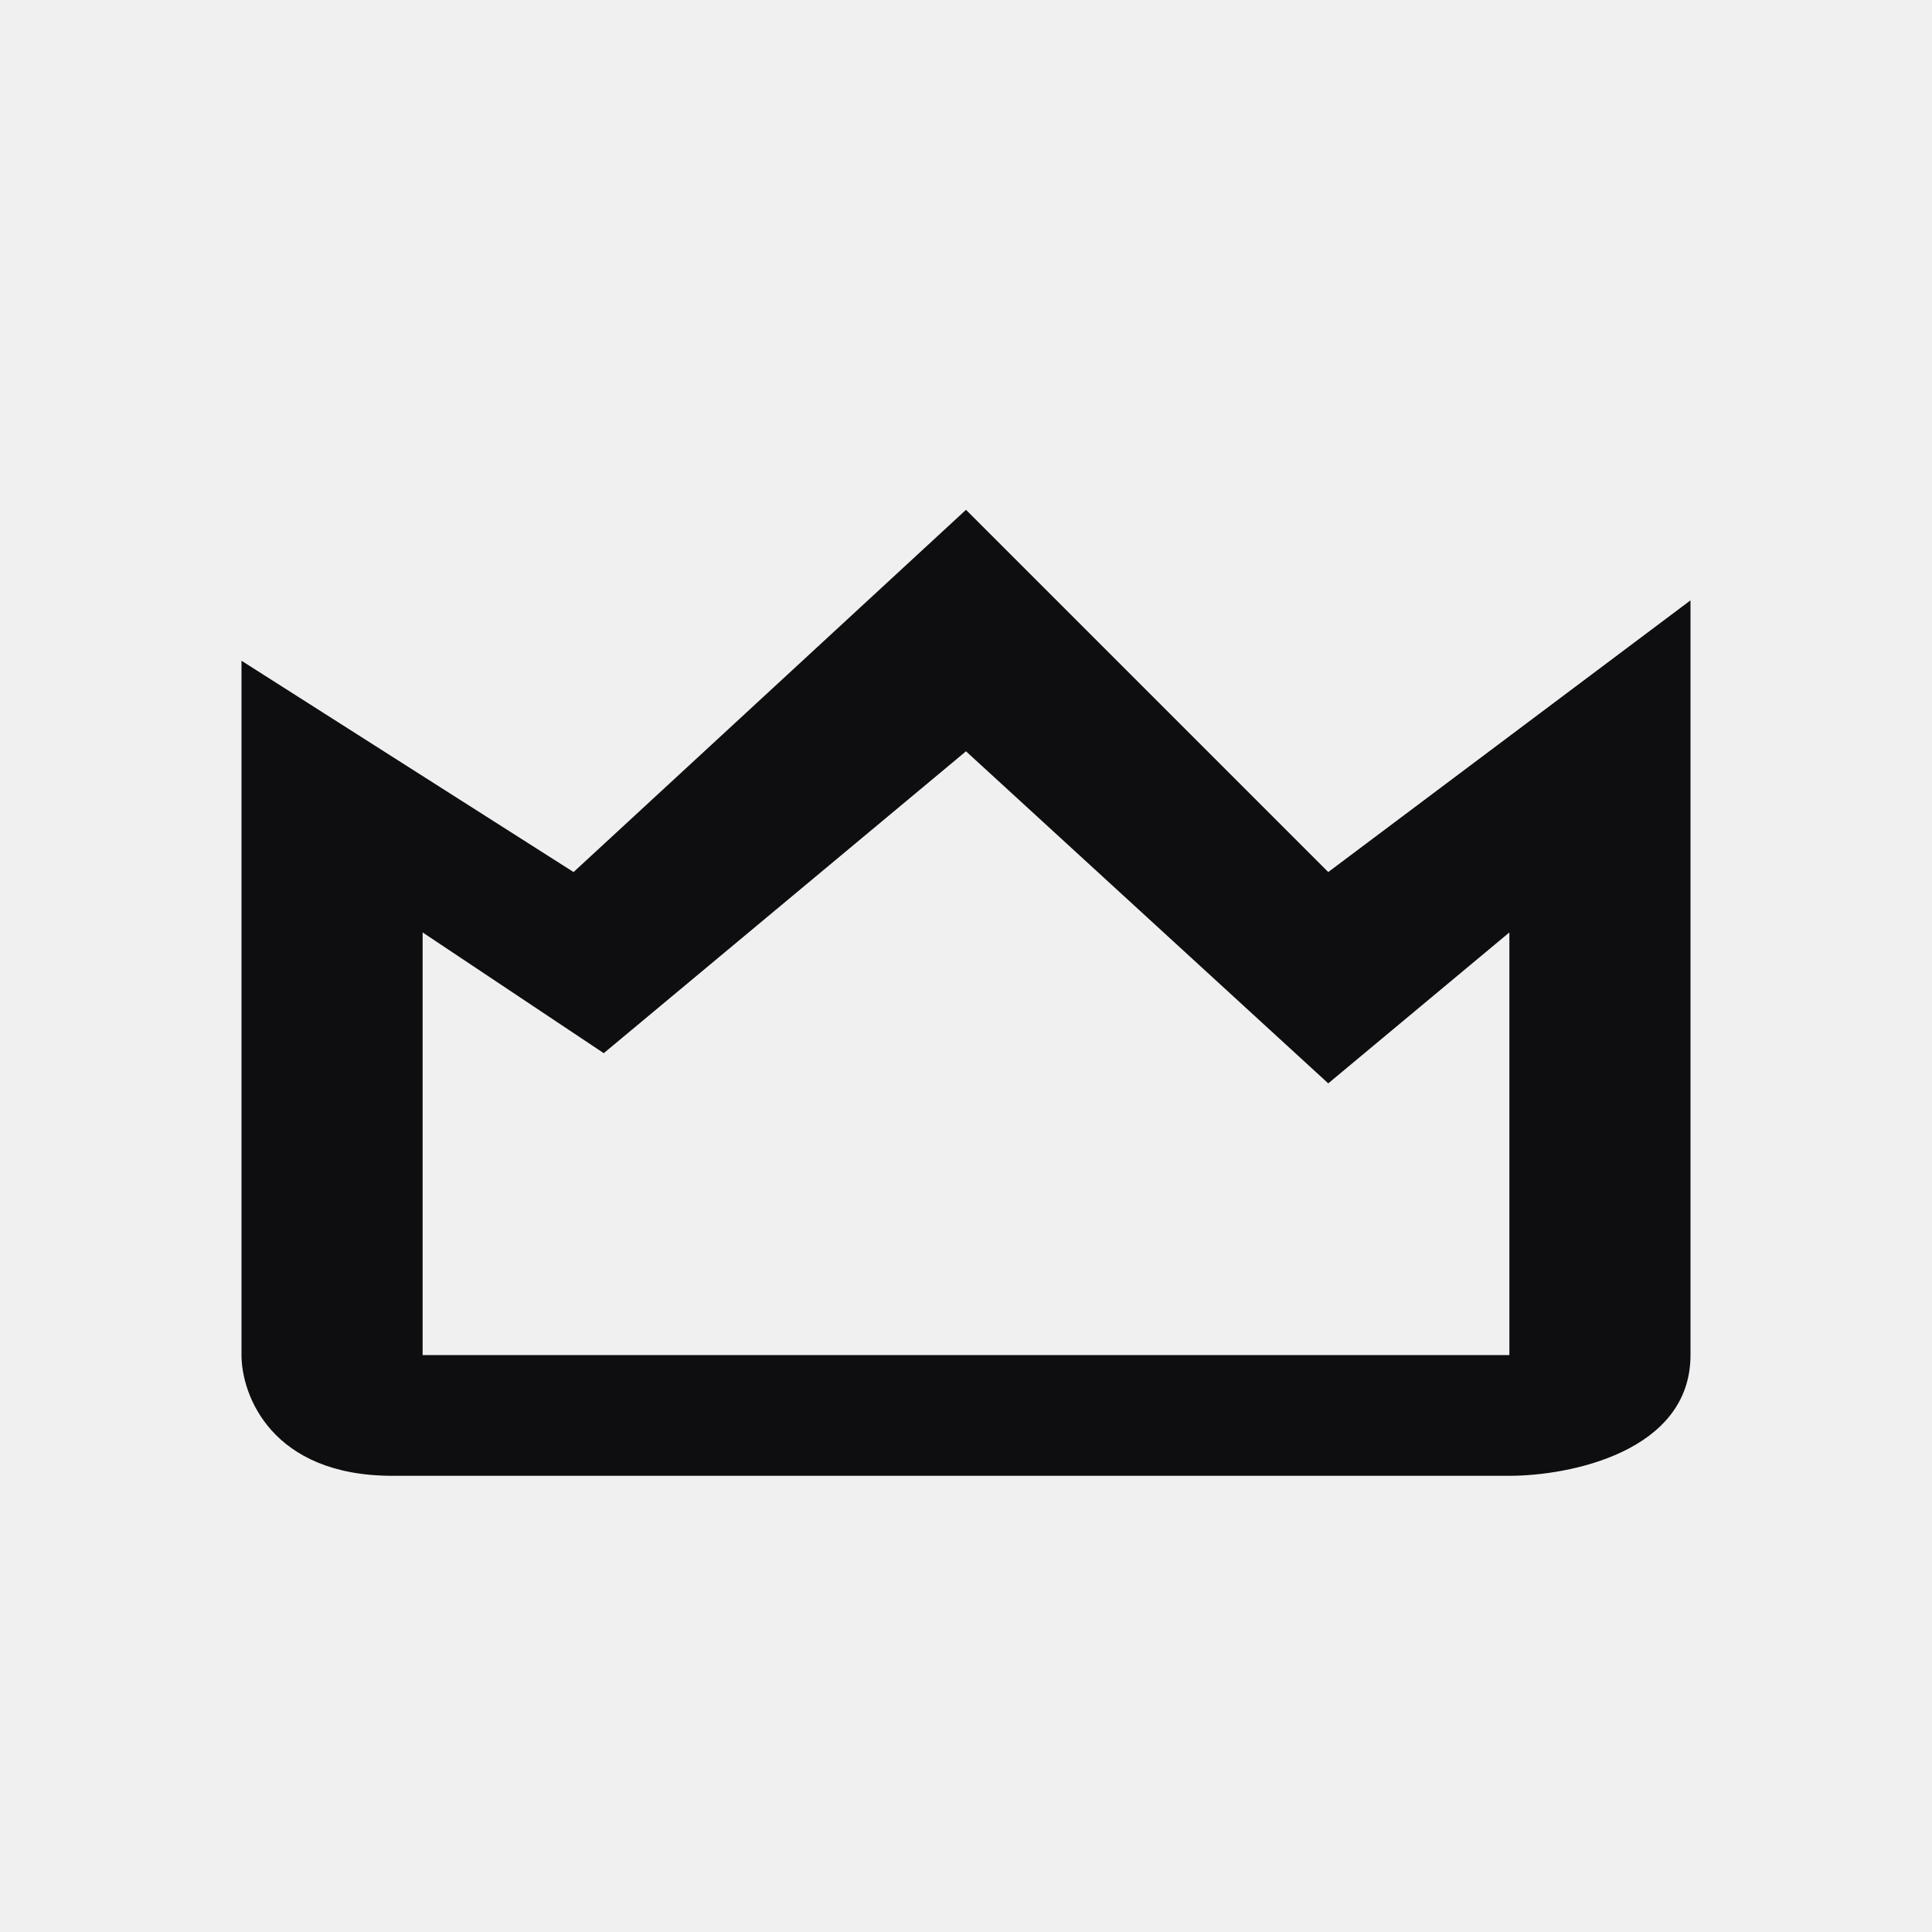
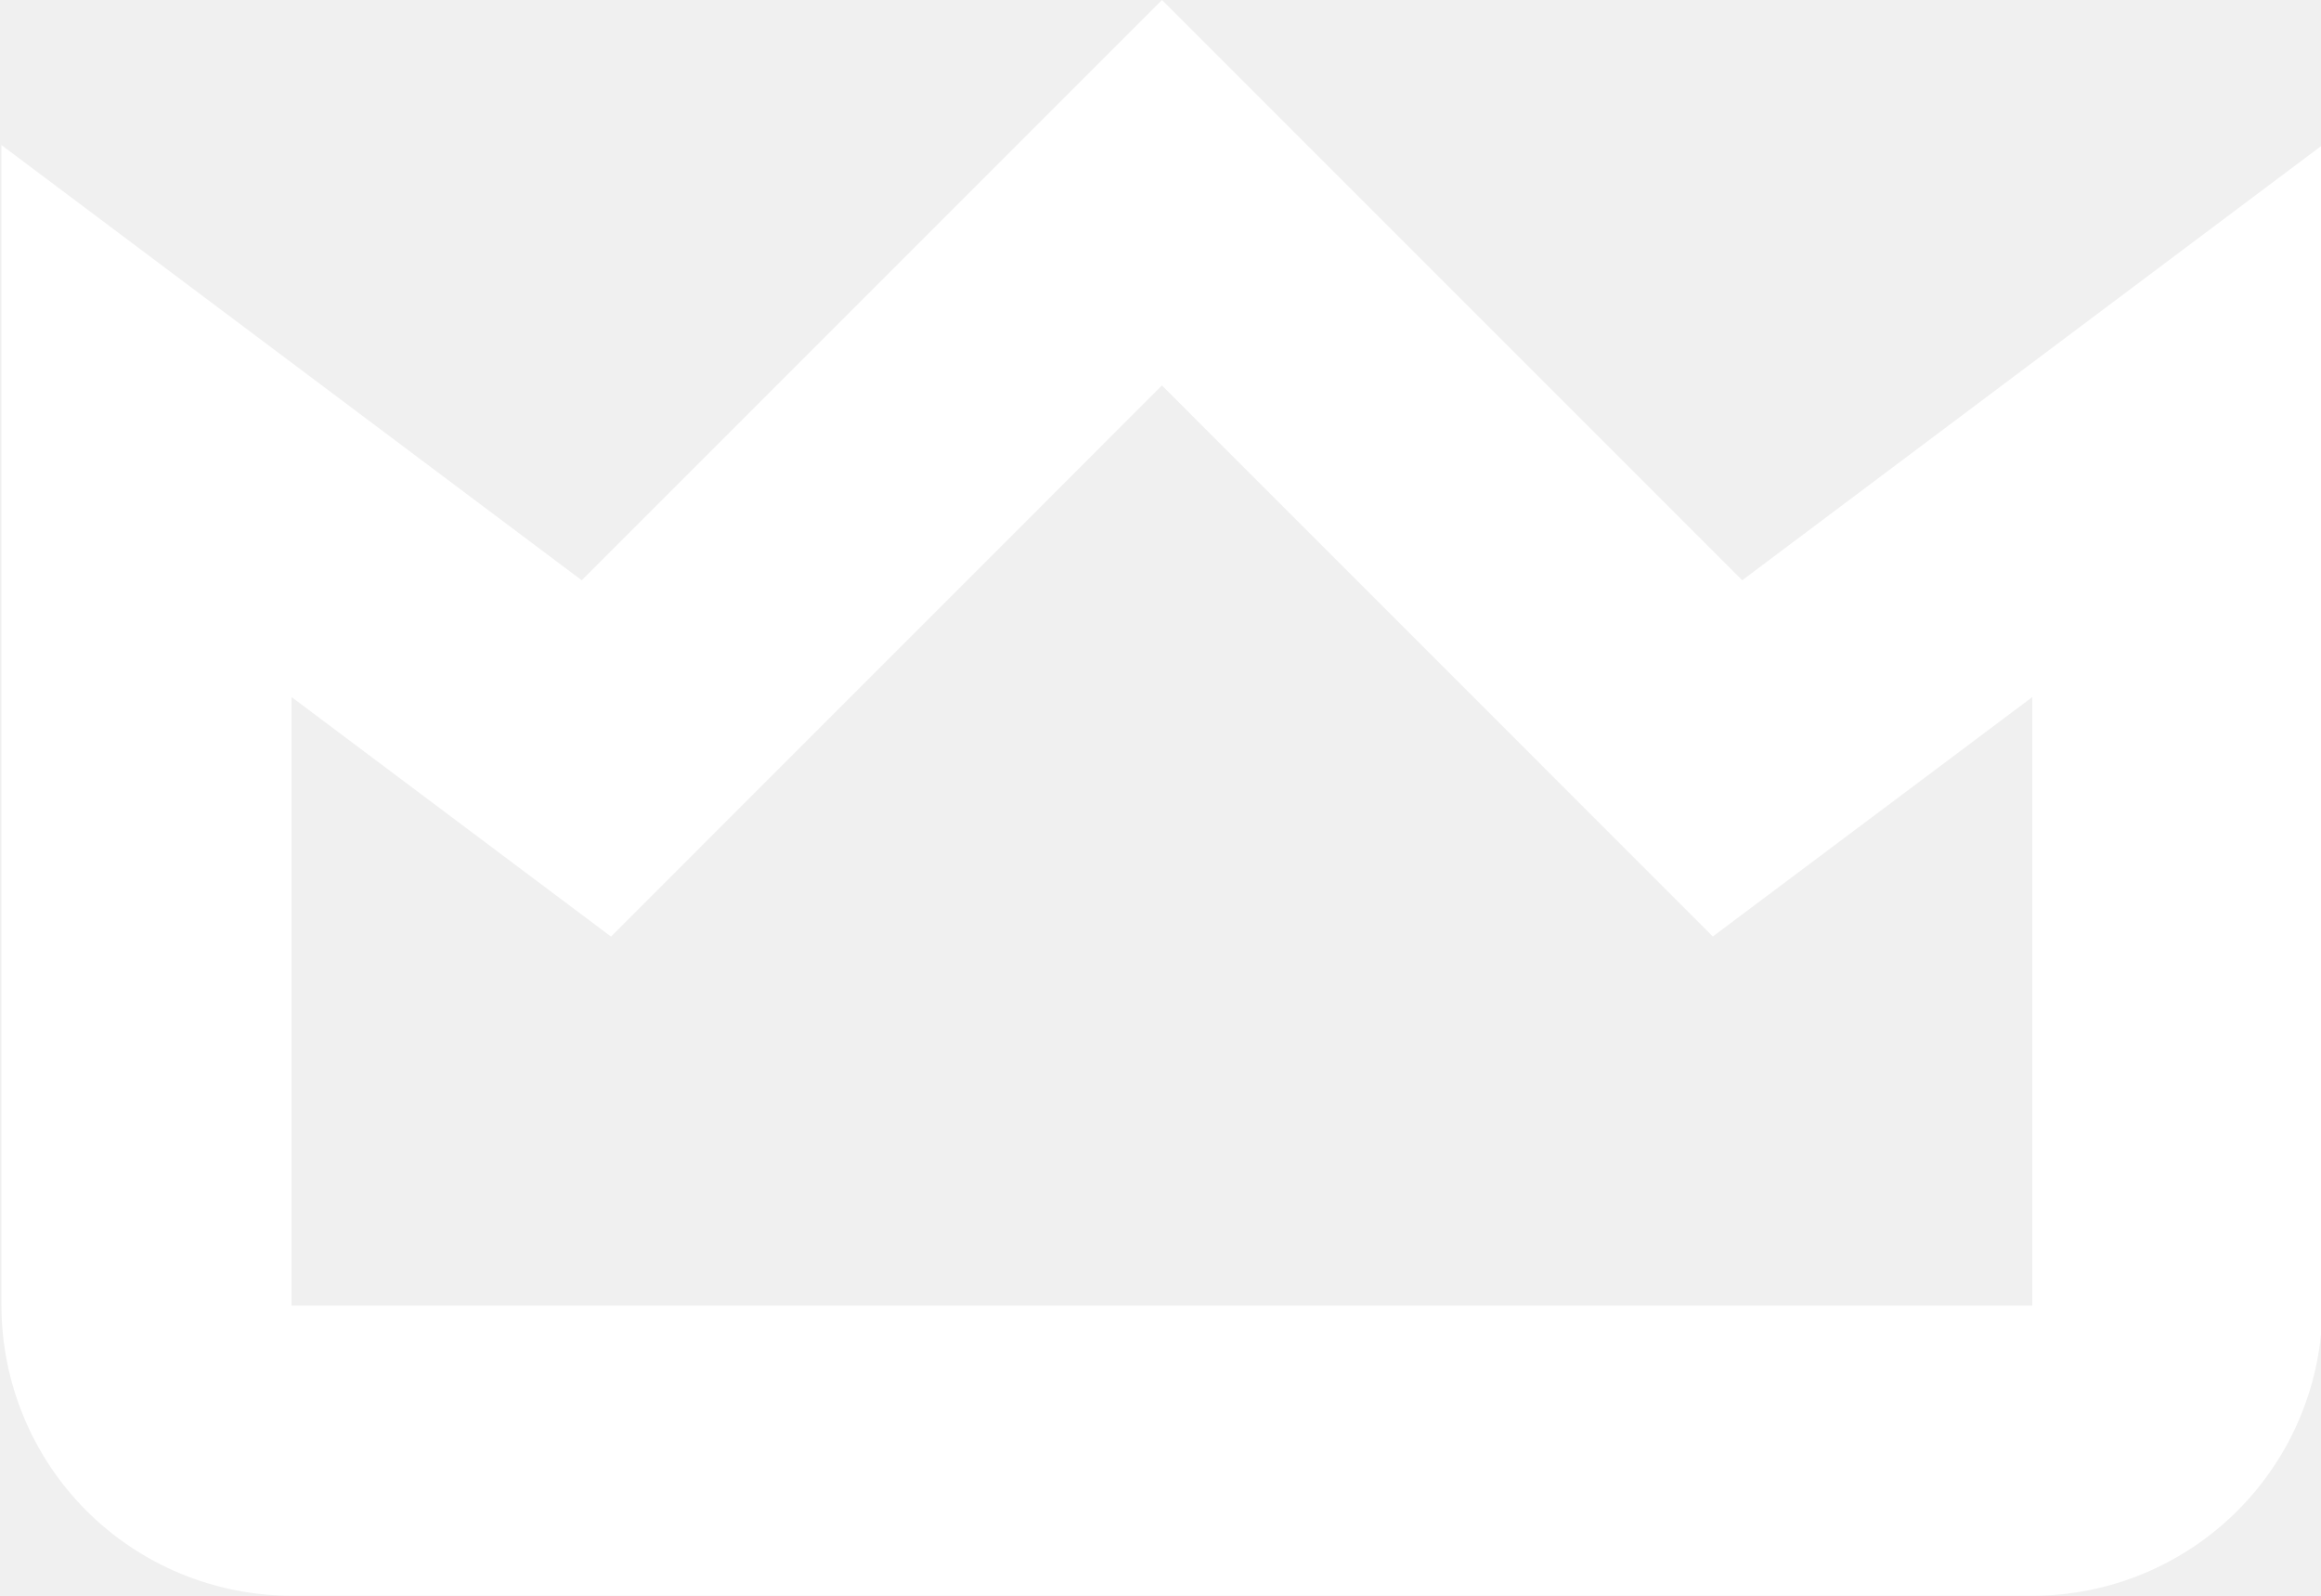
- <svg xmlns="http://www.w3.org/2000/svg" width="24" height="24" viewBox="0 0 24 24" fill="none">
-   <path fill-rule="evenodd" clip-rule="evenodd" d="M3 8.208V16.833C3 17.333 3.375 18.333 4.875 18.333H18.75C19.5 18.333 21 18.033 21 16.833V7.458L16.5 10.833L12 6.333L7.125 10.833L3 8.208ZM5.25 11.583V16.833H18.75V11.583L16.5 13.458L12 9.333L7.5 13.083L5.25 11.583Z" fill="#0E0E10" />
+ <svg xmlns="http://www.w3.org/2000/svg" width="16" height="11" viewBox="0 0 16 11" fill="none">
+   <path fill-rule="evenodd" clip-rule="evenodd" d="M11.808 6.456L8.01 2.657L4.212 6.456L2.01 4.805V9H14.01V4.805L11.808 6.455V6.456ZM16.01 1V9C16.01 9.53 15.799 10.039 15.424 10.414C15.049 10.789 14.54 11 14.01 11H2.01C1.48 10.999 0.971 10.789 0.596 10.414C0.221 10.039 0.011 9.53 0.01 9V1L4.01 4L8.01 0L12.01 4L16.01 1Z" fill="white" />
</svg>
